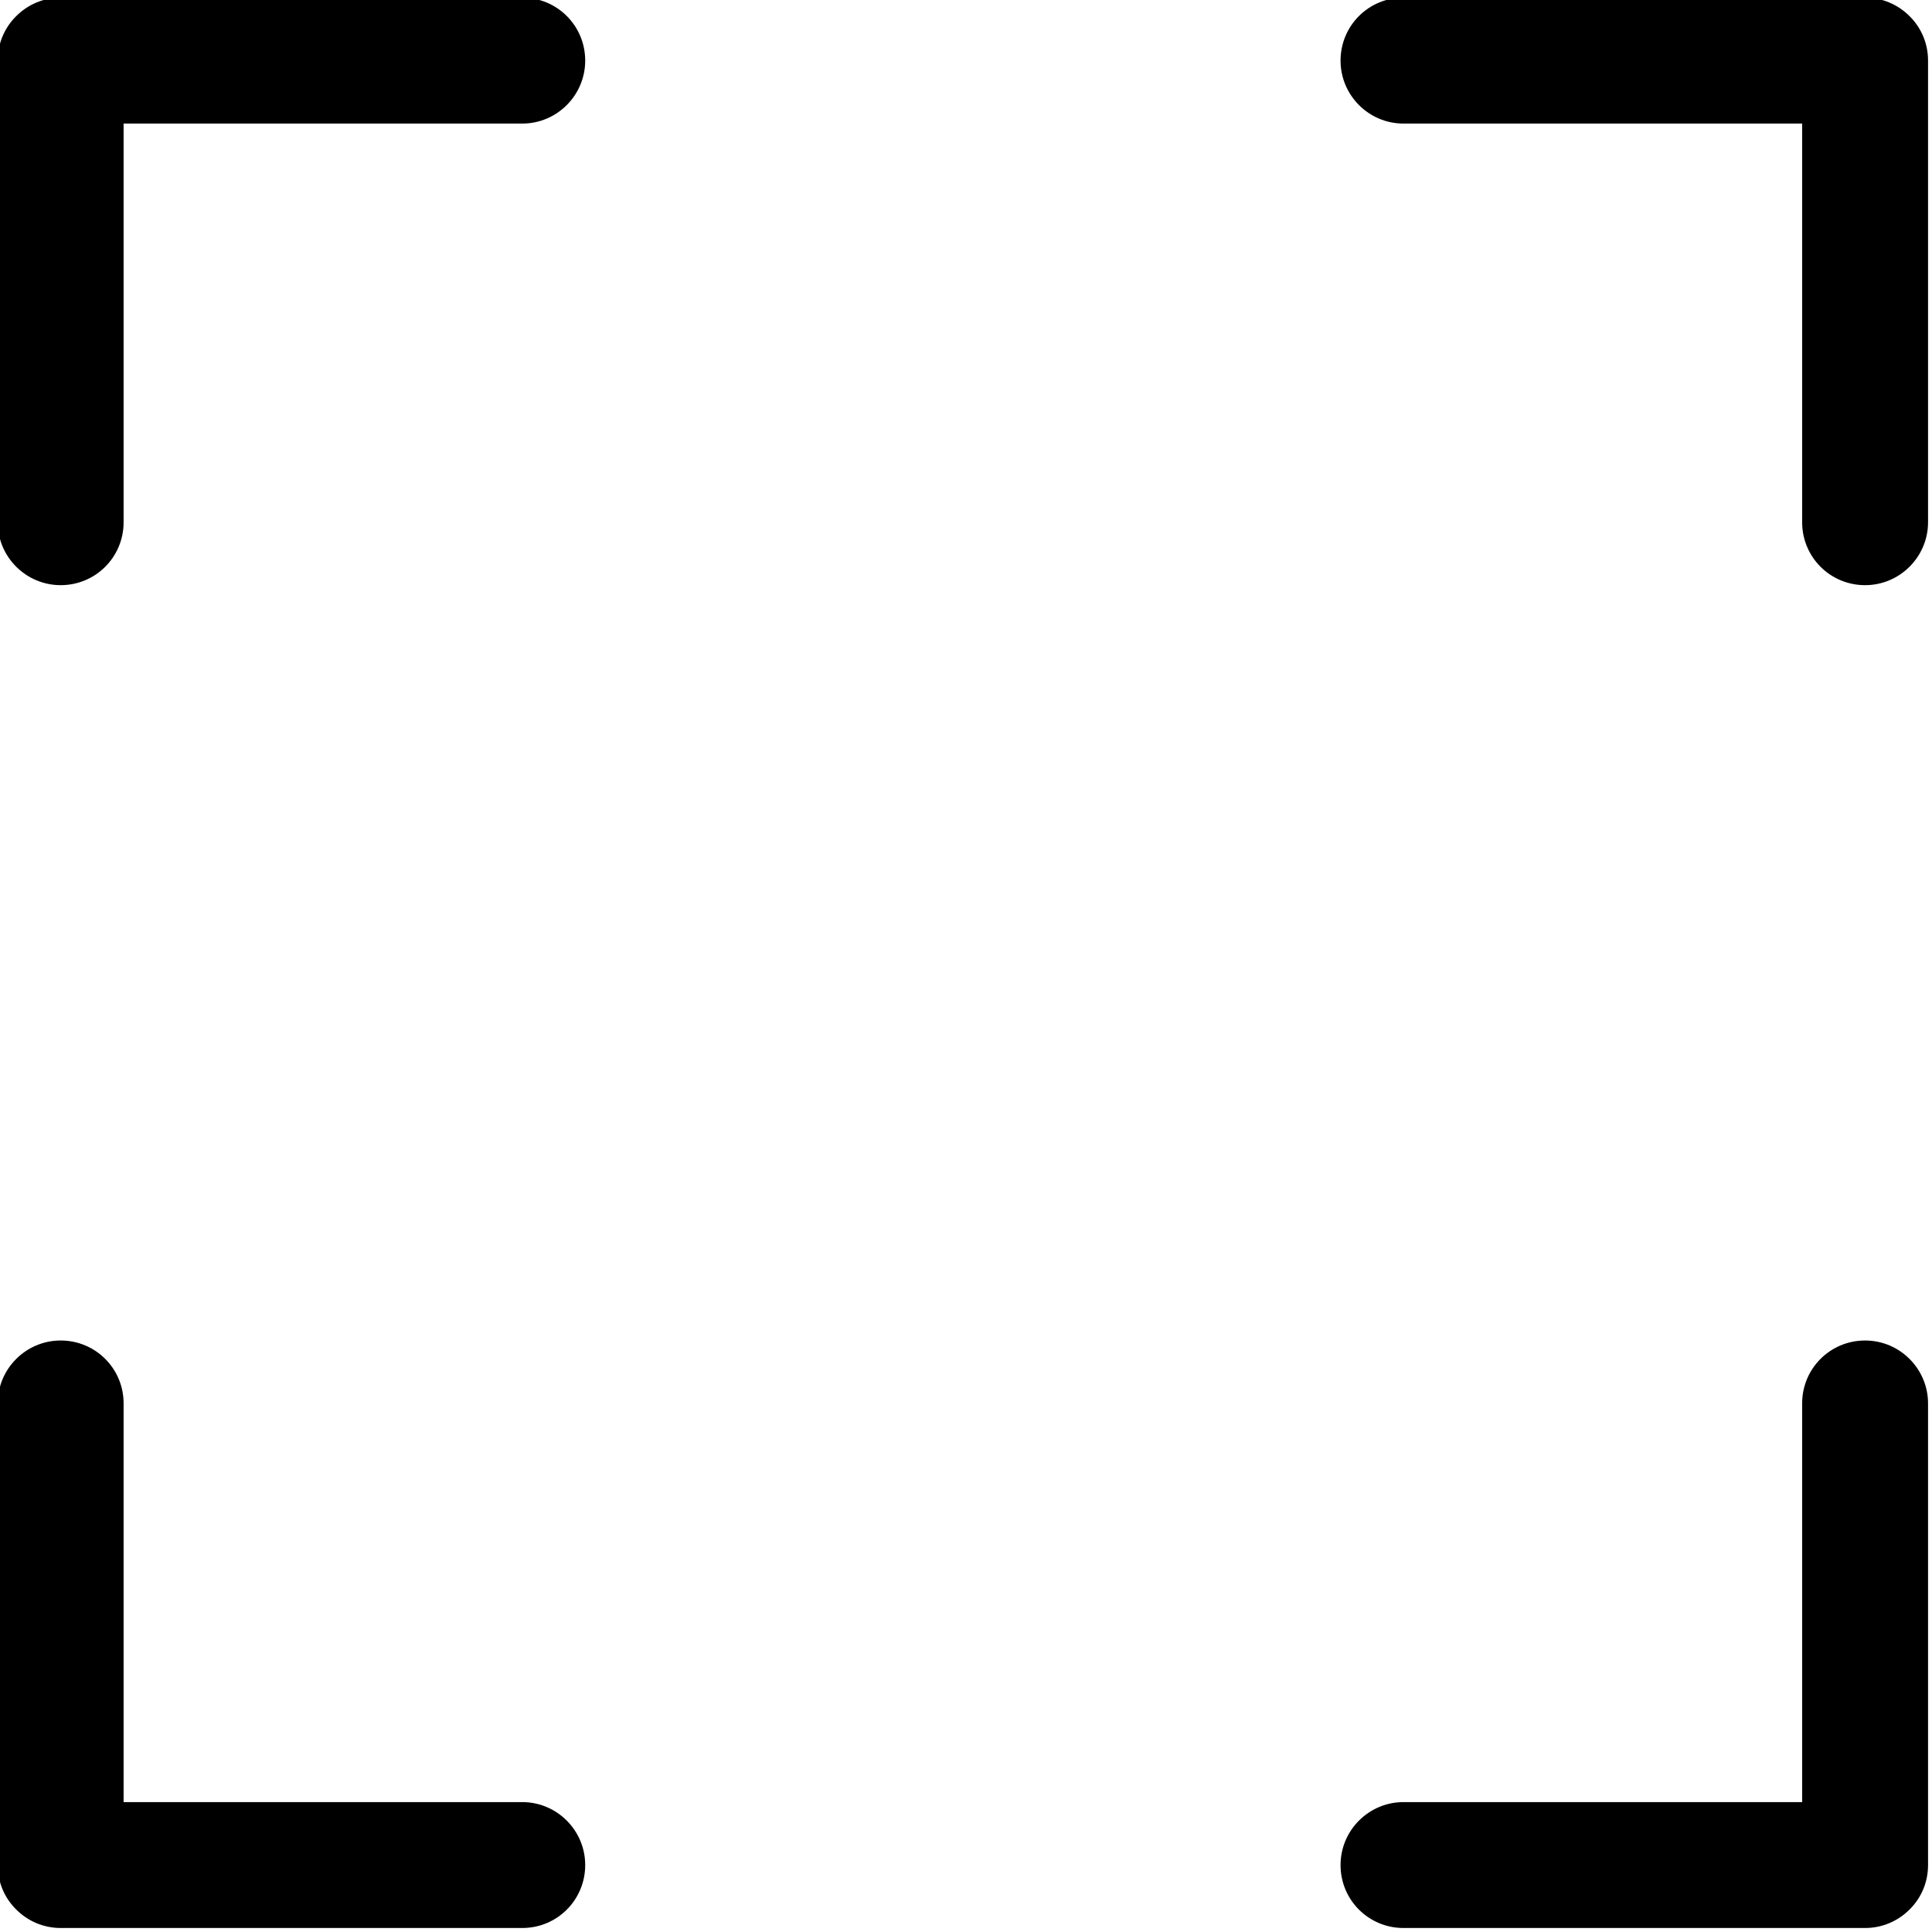
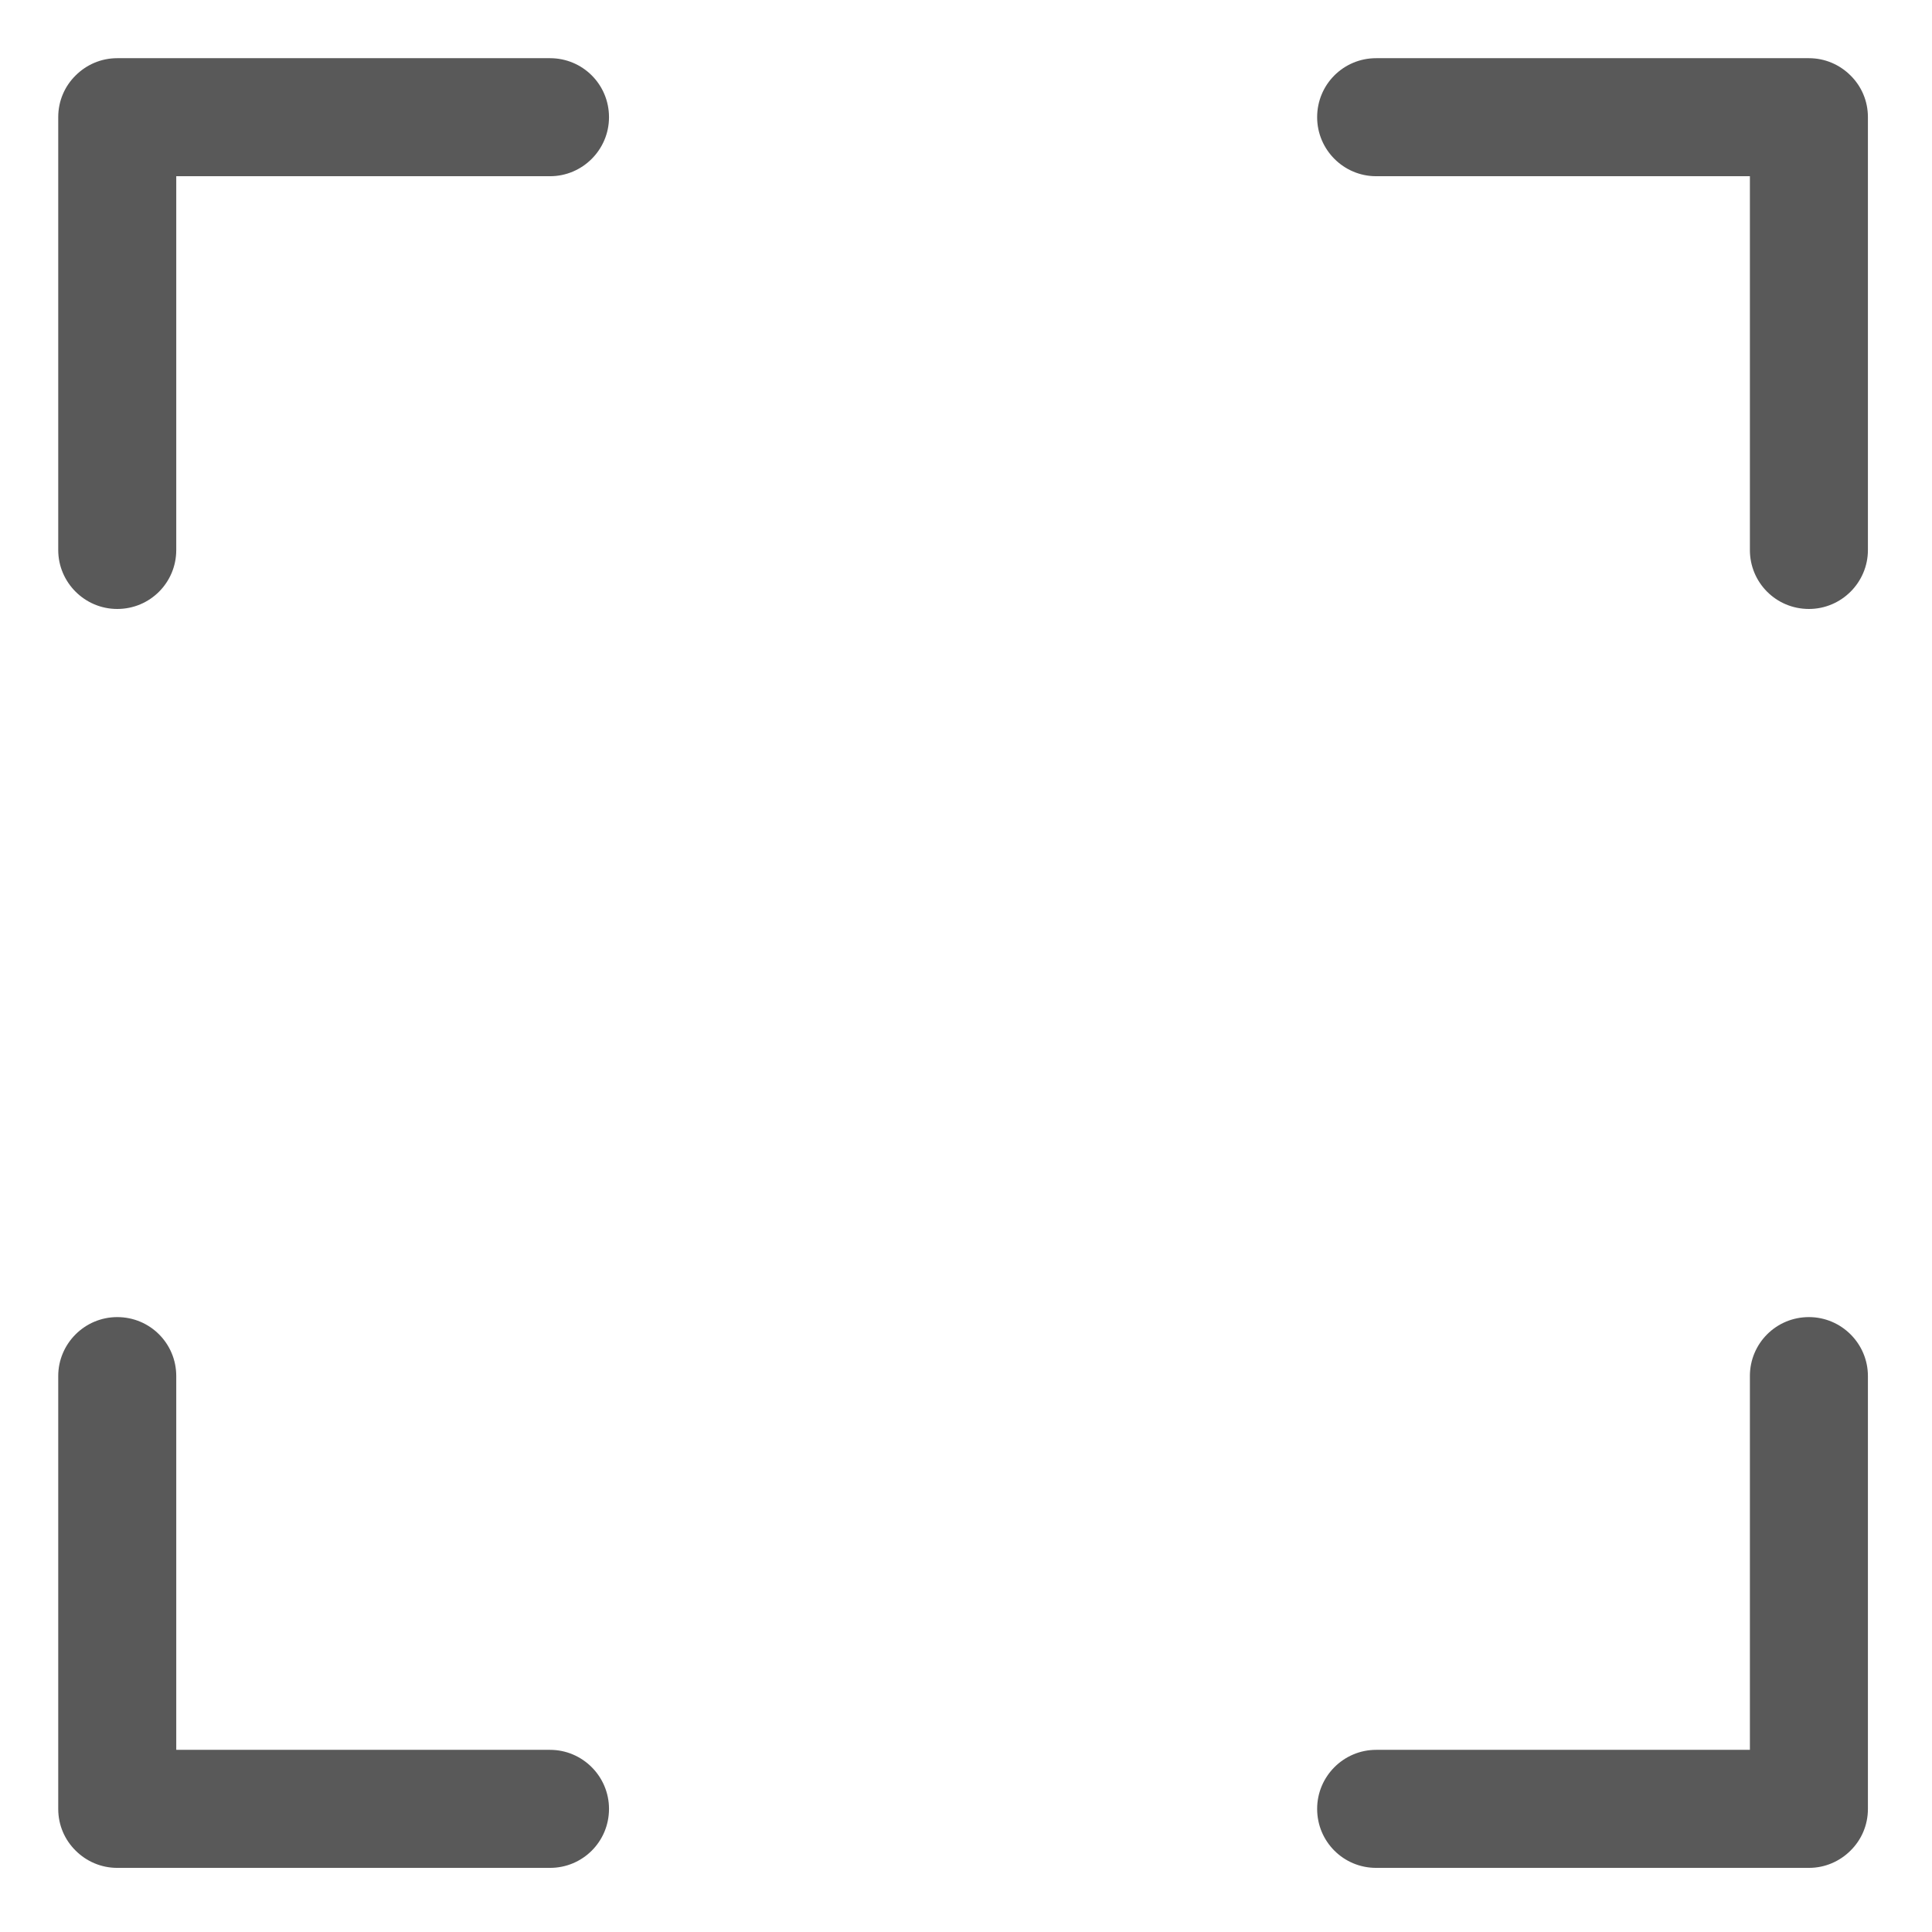
- <svg xmlns="http://www.w3.org/2000/svg" t="1520957120889" class="icon" style="" viewBox="0 0 1024 1024" version="1.1" p-id="1043" width="200" height="200">
+ <svg xmlns="http://www.w3.org/2000/svg" t="1521093176995" class="icon" style="" viewBox="0 0 1024 1024" version="1.1" p-id="1599" width="200" height="200">
  <defs>
    <style type="text/css" />
  </defs>
-   <path d="M65.513 65.491l211.338 0c18.289 0 33.319-14.944 33.319-33.363 0-18.55-14.92-33.362-33.319-33.362l-244.744 0c-9.144 0-17.463 3.735-23.501 9.774-6.125 6.039-9.818 14.358-9.818 23.546L-1.213 276.829c0 18.289 14.944 33.319 33.362 33.319 18.55 0 33.363-14.922 33.363-33.319L65.512 65.491zM955.177 65.491L743.839 65.491c-18.311 0-33.319-14.944-33.319-33.363 0-18.55 14.922-33.362 33.319-33.362l244.744 0c9.144 0 17.463 3.735 23.501 9.774 6.127 6.039 9.818 14.358 9.818 23.546L1021.902 276.829c0 18.289-14.944 33.319-33.362 33.319-18.55 0-33.363-14.922-33.363-33.319L955.178 65.491zM65.513 955.153l211.338 0c18.289 0 33.319 14.943 33.319 33.362 0 18.55-14.92 33.362-33.319 33.362l-244.744 0c-9.144 0-17.463-3.736-23.501-9.774-6.125-6.038-9.818-14.358-9.818-23.546L-1.213 743.816c0-18.29 14.944-33.321 33.362-33.321 18.55 0 33.363 14.922 33.363 33.321L65.512 955.153zM955.177 955.153L743.839 955.153c-18.311 0-33.319 14.943-33.319 33.362 0 18.55 14.922 33.362 33.319 33.362l244.744 0c9.144 0 17.463-3.736 23.501-9.774 6.127-6.038 9.818-14.358 9.818-23.546L1021.902 743.816c0-18.29-14.944-33.321-33.362-33.321-18.55 0-33.363 14.922-33.363 33.321L955.178 955.153z" p-id="1044" />
+   <path d="M93.419 93.397l198.13 0c17.146 0 31.236-14.01 31.236-31.278 0-17.39-13.988-31.277-31.236-31.277l-229.448 0c-8.573 0-16.372 3.502-22.032 9.163-5.743 5.662-9.205 13.461-9.205 22.074L30.863 291.527c0 17.146 14.01 31.236 31.277 31.236 17.39 0 31.278-13.989 31.278-31.236L93.418 93.397zM927.478 93.397L729.349 93.397c-17.166 0-31.236-14.01-31.236-31.278 0-17.39 13.989-31.277 31.236-31.277l229.448 0c8.573 0 16.372 3.502 22.032 9.163 5.744 5.662 9.205 13.461 9.205 22.074L990.034 291.527c0 17.146-14.01 31.236-31.277 31.236-17.39 0-31.278-13.989-31.278-31.236L927.479 93.397zM93.419 927.456l198.13 0c17.146 0 31.236 14.009 31.236 31.277 0 17.39-13.988 31.277-31.236 31.277l-229.448 0c-8.573 0-16.372-3.503-22.032-9.163-5.743-5.661-9.205-13.461-9.205-22.074L30.863 729.327c0-17.147 14.01-31.238 31.277-31.238 17.39 0 31.278 13.989 31.278 31.238L93.418 927.456zM927.478 927.456L729.349 927.456c-17.166 0-31.236 14.009-31.236 31.277 0 17.39 13.989 31.277 31.236 31.277l229.448 0c8.573 0 16.372-3.503 22.032-9.163 5.744-5.661 9.205-13.461 9.205-22.074L990.034 729.327c0-17.147-14.01-31.238-31.277-31.238-17.39 0-31.278 13.989-31.278 31.238L927.479 927.456z" fill="#595959" p-id="1600" />
</svg>
